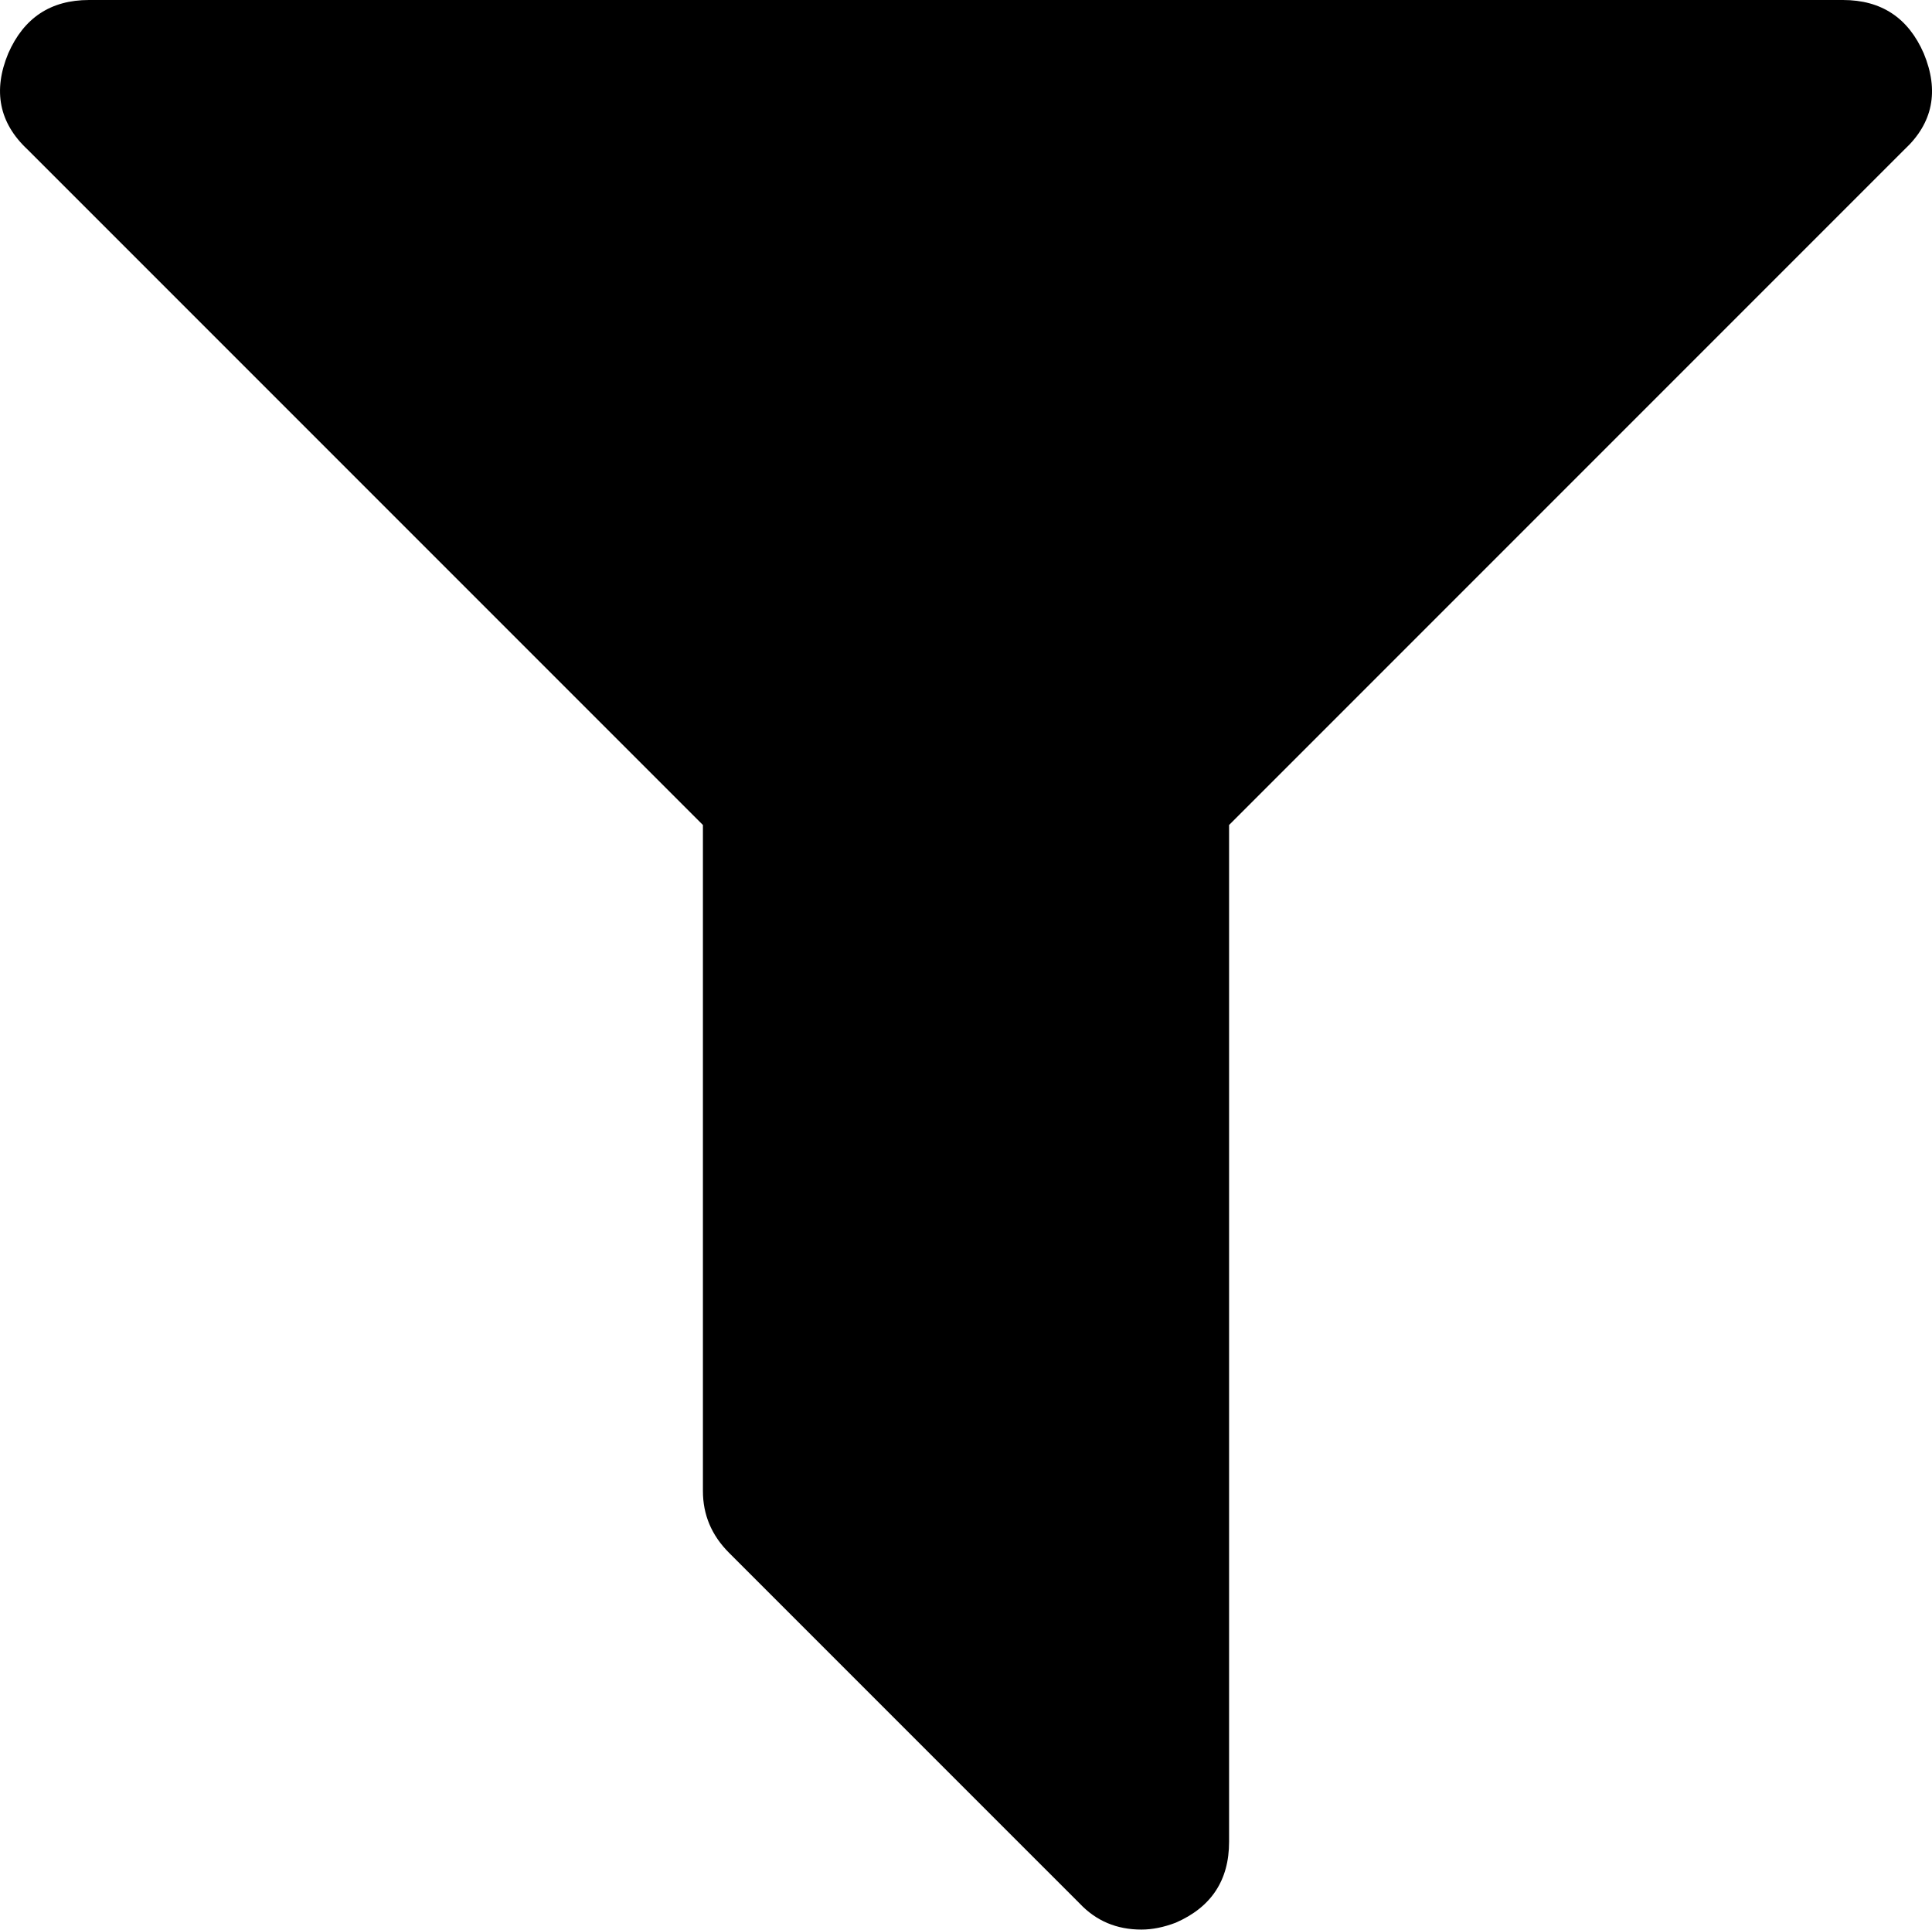
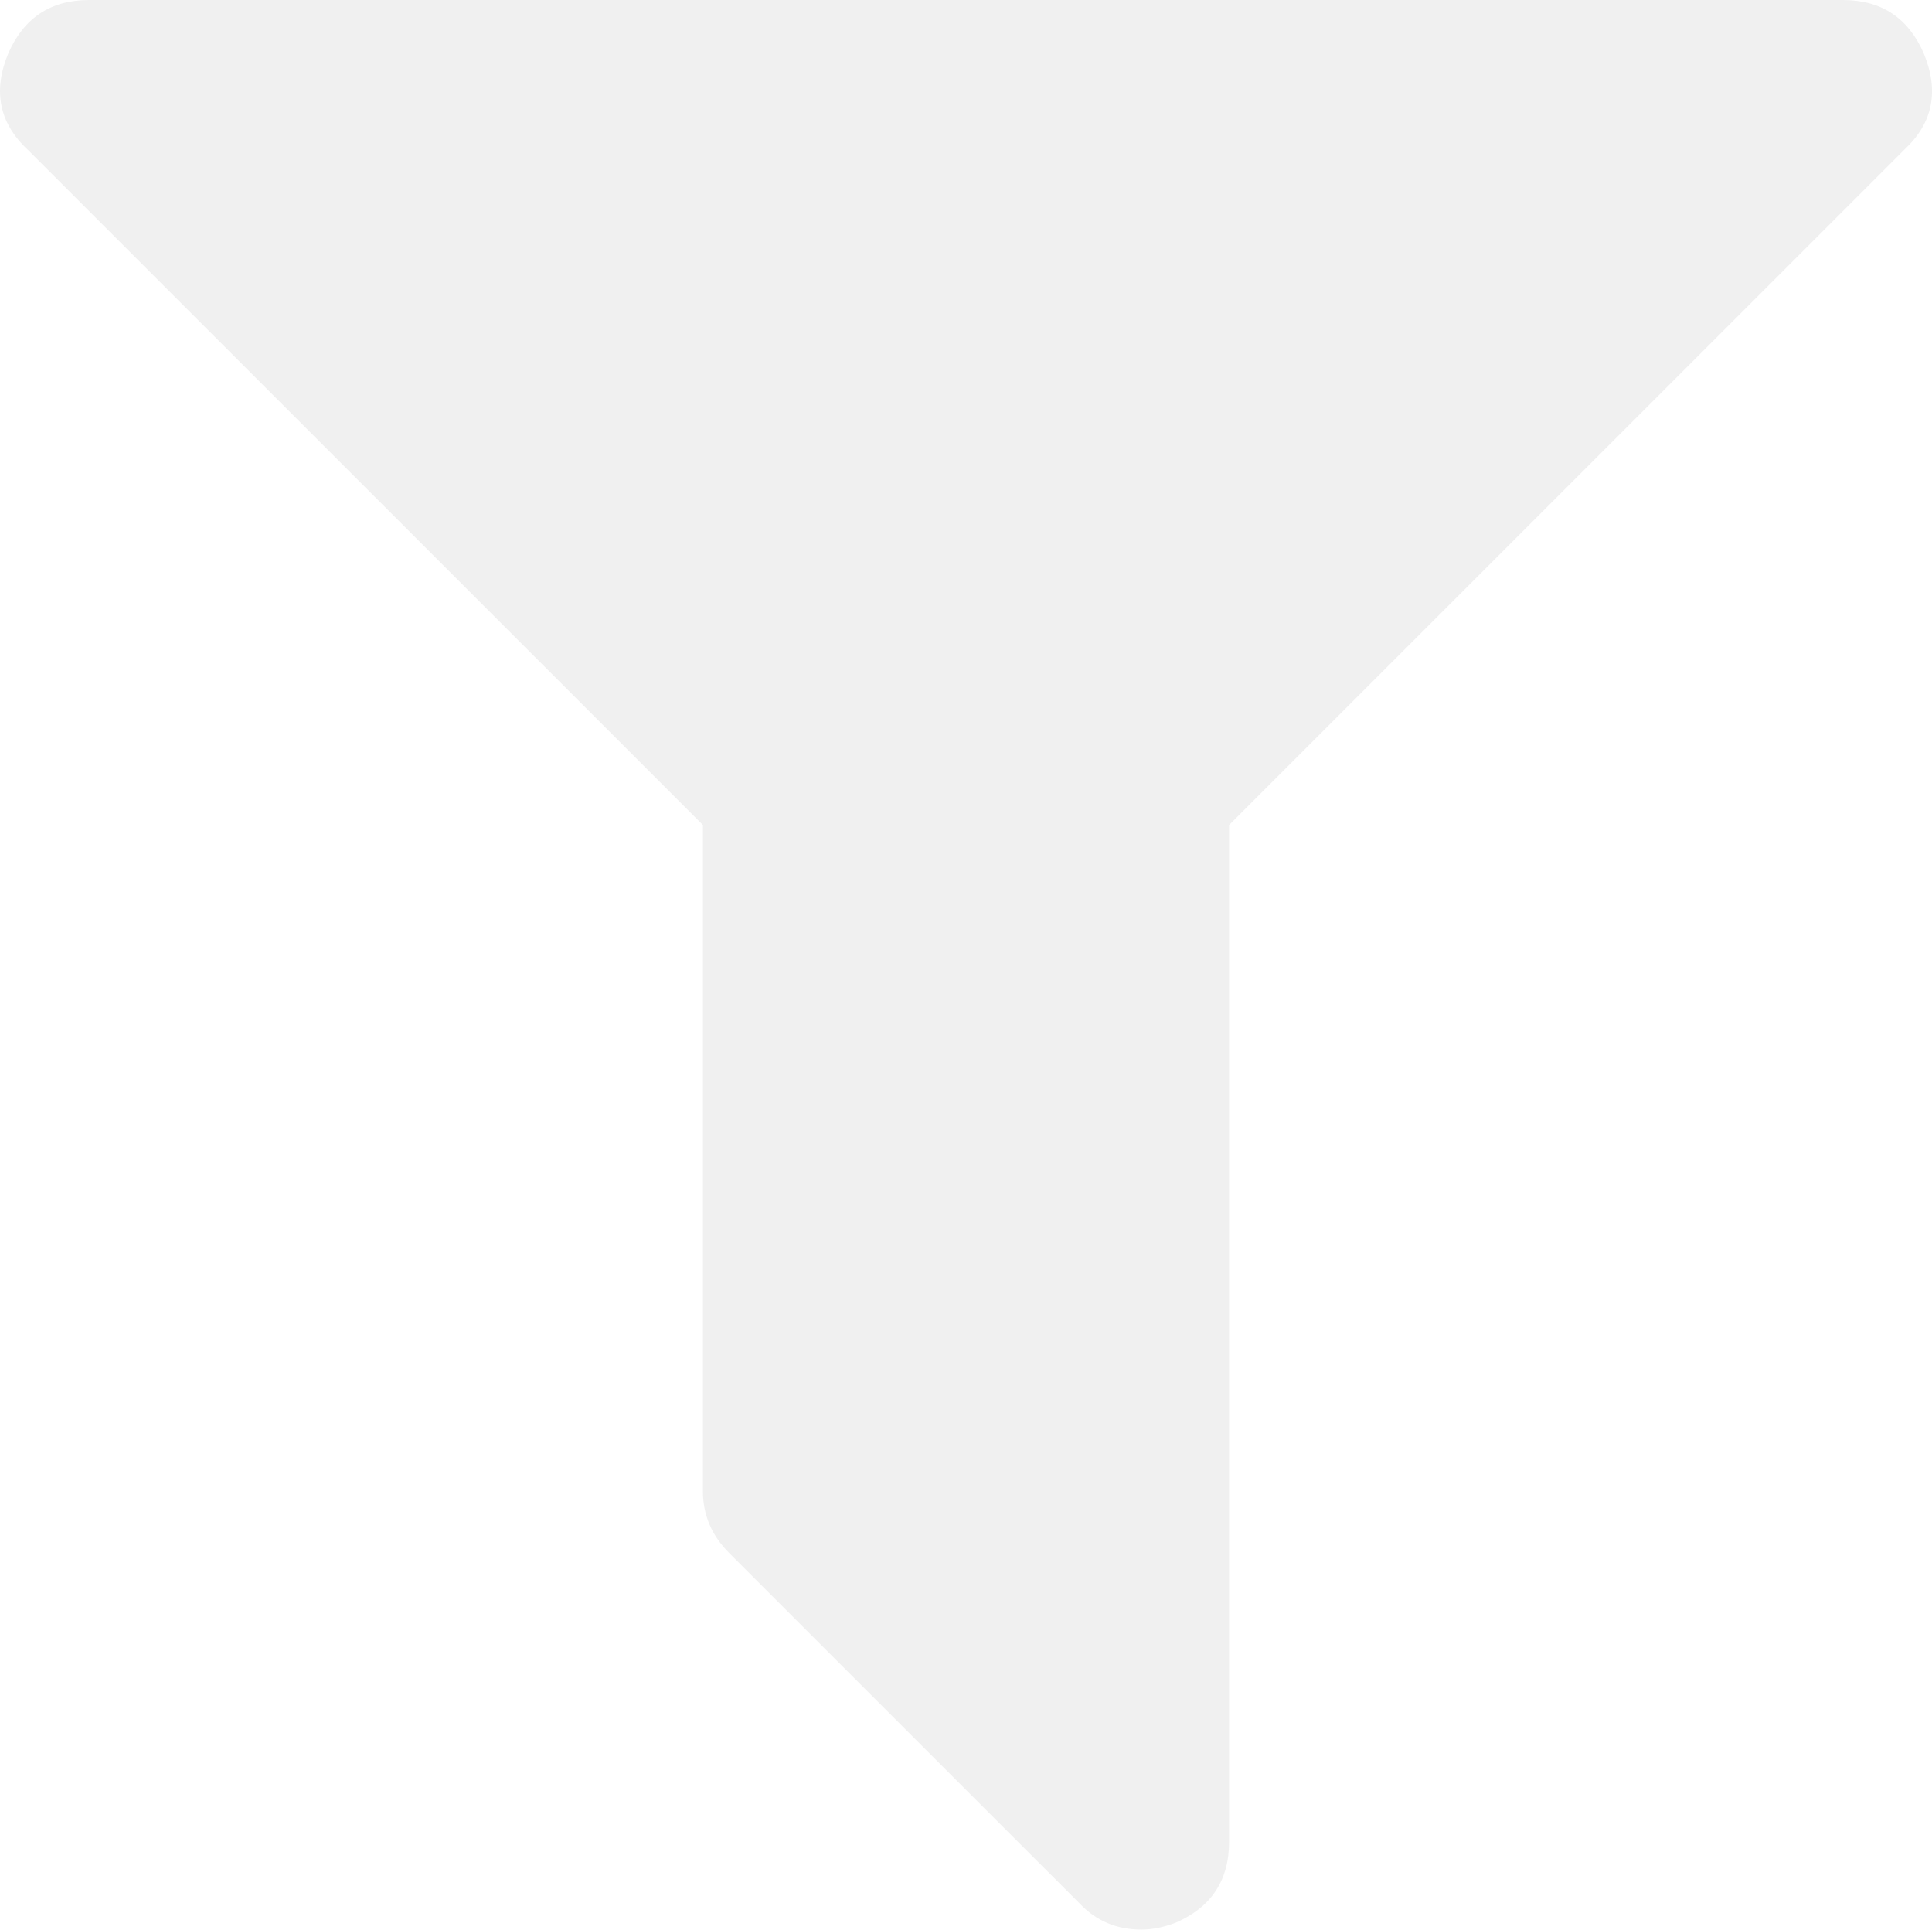
<svg xmlns="http://www.w3.org/2000/svg" enable-background="new 0 0 1410 1408" viewBox="0 0 1410 1408">
-   <path d="m1404 39c11.3 27.3 6.7 50.7-14 70l-493 493v742c0 28-13 47.7-39 59-8.7 3.3-17 5-25 5-18 0-33-6.3-45-19l-256-256c-12.7-12.7-19-27.7-19-45v-486l-493-493c-20.6-19.3-25.3-42.7-14-70 11.4-26 31-39 59-39h1280c28 0 47.7 13 59 39z" />
+   <path d="m1404 39c11.3 27.3 6.7 50.7-14 70l-493 493v742c0 28-13 47.7-39 59-8.7 3.3-17 5-25 5-18 0-33-6.3-45-19l-256-256c-12.7-12.7-19-27.7-19-45v-486l-493-493c-20.6-19.3-25.3-42.7-14-70 11.4-26 31-39 59-39h1280c28 0 47.7 13 59 39z" fill="#f0f0f0" />
</svg>
